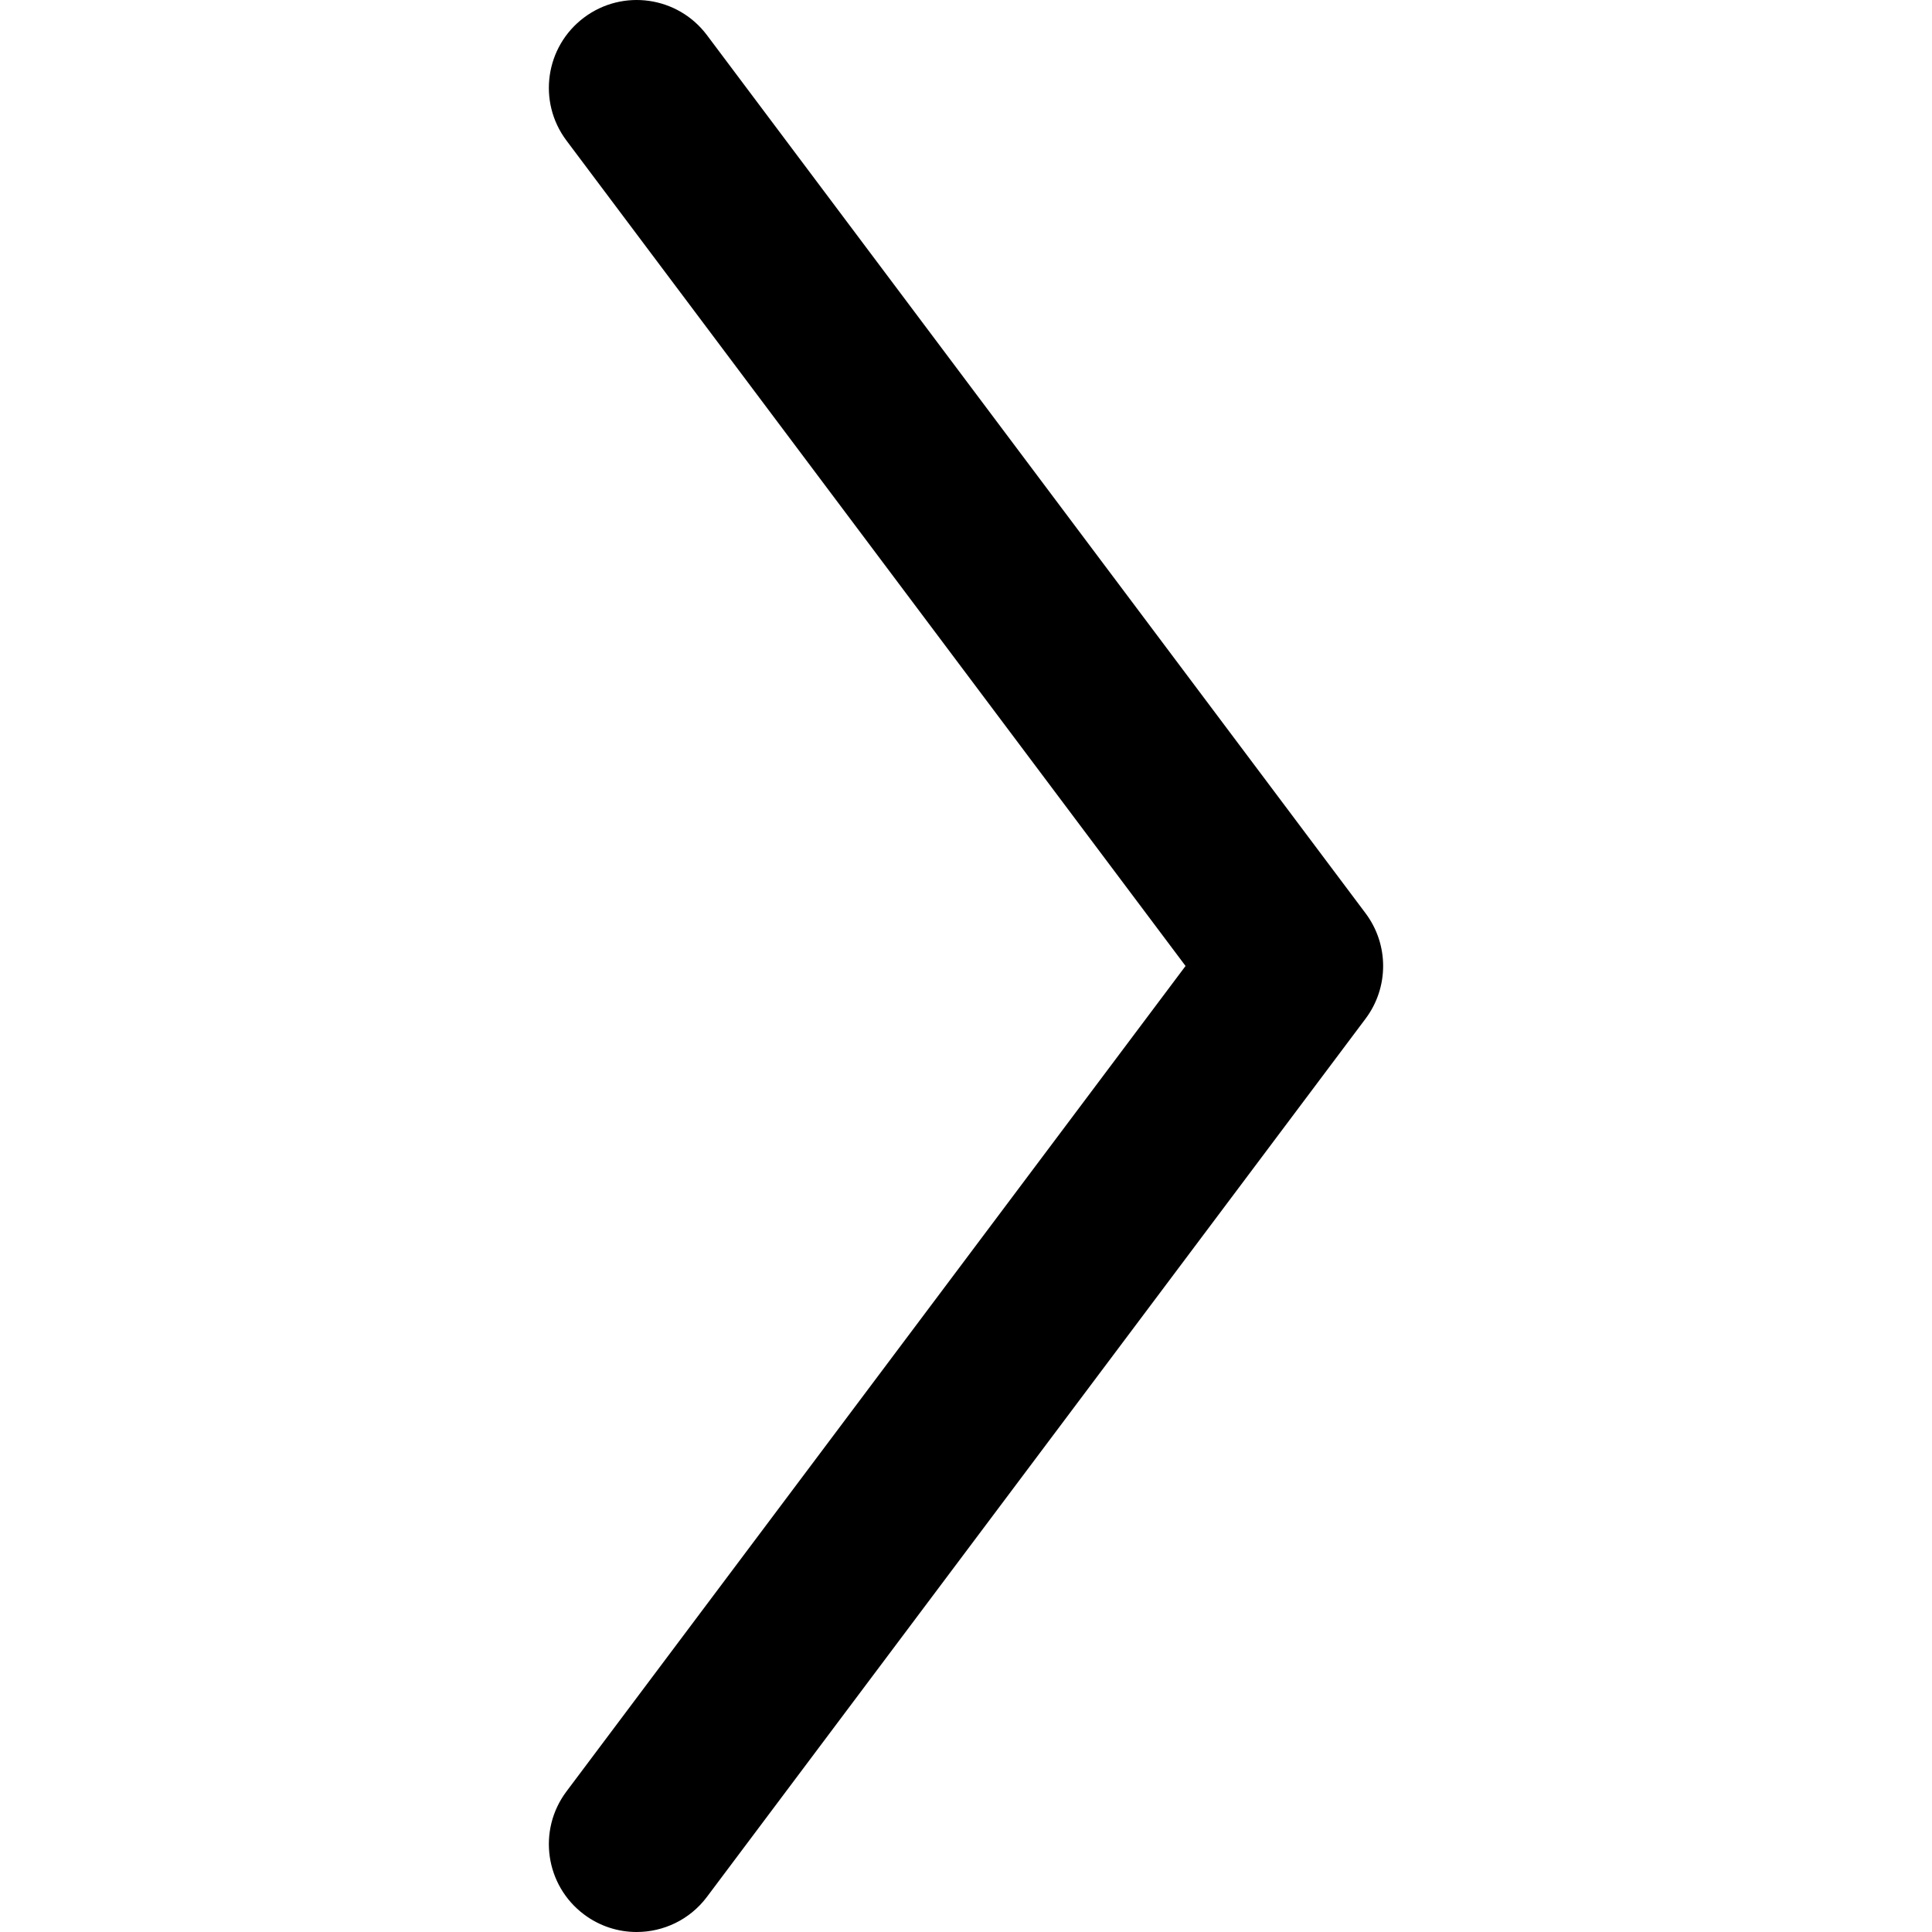
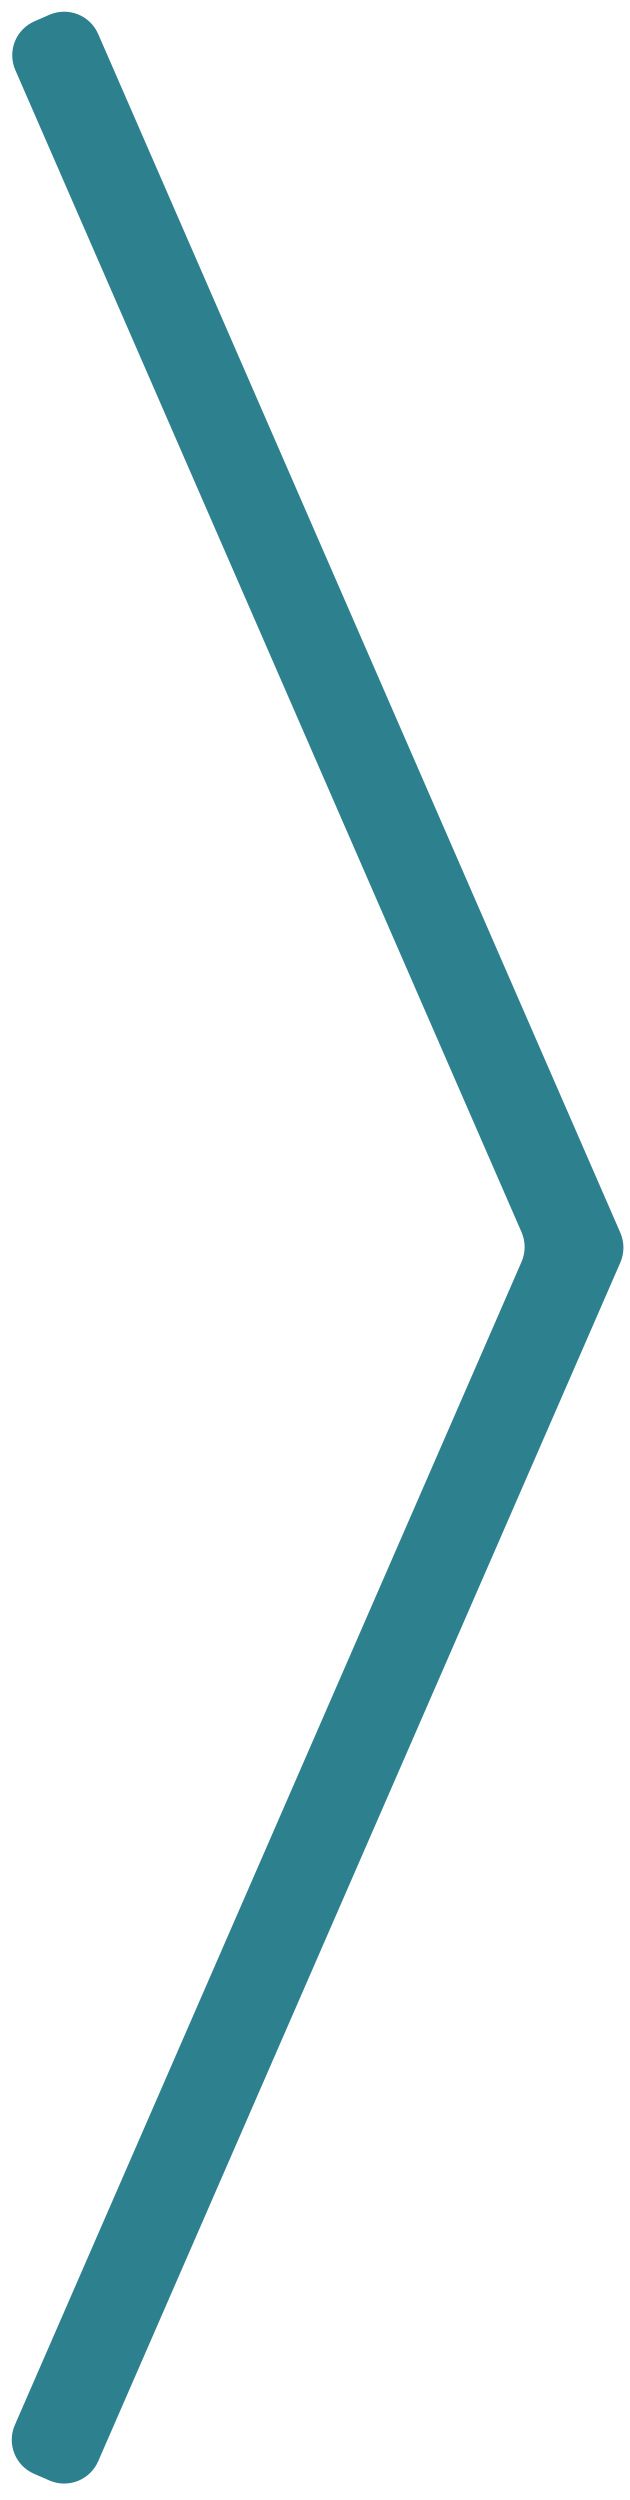
- <svg xmlns="http://www.w3.org/2000/svg" version="1.1" id="Layer_1" x="0px" y="0px" viewBox="0 0 330.002 330.002" style="enable-background:new 0 0 330.002 330.002;" xml:space="preserve">
-   <path id="XMLID_226_" d="M233.252,155.997L120.752,6.001c-4.972-6.628-14.372-7.97-21-3c-6.628,4.971-7.971,14.373-3,21  l105.75,140.997L96.752,306.001c-4.971,6.627-3.627,16.03,3,21c2.698,2.024,5.856,3.001,8.988,3.001  c4.561,0,9.065-2.072,12.012-6.001l112.5-150.004C237.252,168.664,237.252,161.33,233.252,155.997z" />
-   <g>
- </g>
-   <g>
- </g>
-   <g>
- </g>
-   <g>
- </g>
-   <g>
- </g>
-   <g>
- </g>
-   <g>
- </g>
-   <g>
- </g>
-   <g>
- </g>
-   <g>
- </g>
-   <g>
- </g>
-   <g>
- </g>
-   <g>
- </g>
-   <g>
- </g>
-   <g>
- </g>
+ <svg xmlns="http://www.w3.org/2000/svg" viewBox="0 0 34 135" fill-rule="evenodd" clip-rule="evenodd" stroke-linejoin="round" stroke-miterlimit="2" fill="#2d808d">
+   <path d="M331.332,378.962C331.333,378.693 331.389,378.423 331.499,378.171C335.727,368.463 355.469,323.144 359.697,313.436C359.909,312.95 360.305,312.568 360.799,312.374C361.293,312.18 361.843,312.19 362.33,312.401C362.596,312.517 362.87,312.637 363.136,312.753C363.622,312.964 364.004,313.361 364.198,313.854C364.392,314.348 364.382,314.899 364.171,315.385C359.888,325.216 339.733,371.485 336.833,378.142C336.611,378.652 336.611,379.231 336.833,379.74C339.735,386.401 359.911,432.719 364.196,442.555C364.637,443.568 364.173,444.746 363.161,445.187C362.887,445.307 362.604,445.43 362.33,445.549C361.843,445.761 361.293,445.771 360.799,445.577C360.305,445.383 359.909,445.001 359.697,444.515C355.469,434.807 335.727,389.488 331.499,379.78C331.389,379.528 331.333,379.258 331.332,378.988L331.332,378.969L331.332,378.962Z" transform="matrix(1,0,0,1,-1536.33,-311.603) matrix(-1.22563,0,0,2.33454,2214.31,-1728.65) matrix(0.815904,0,0,0.42835,255.366,740.467)" />
</svg>
